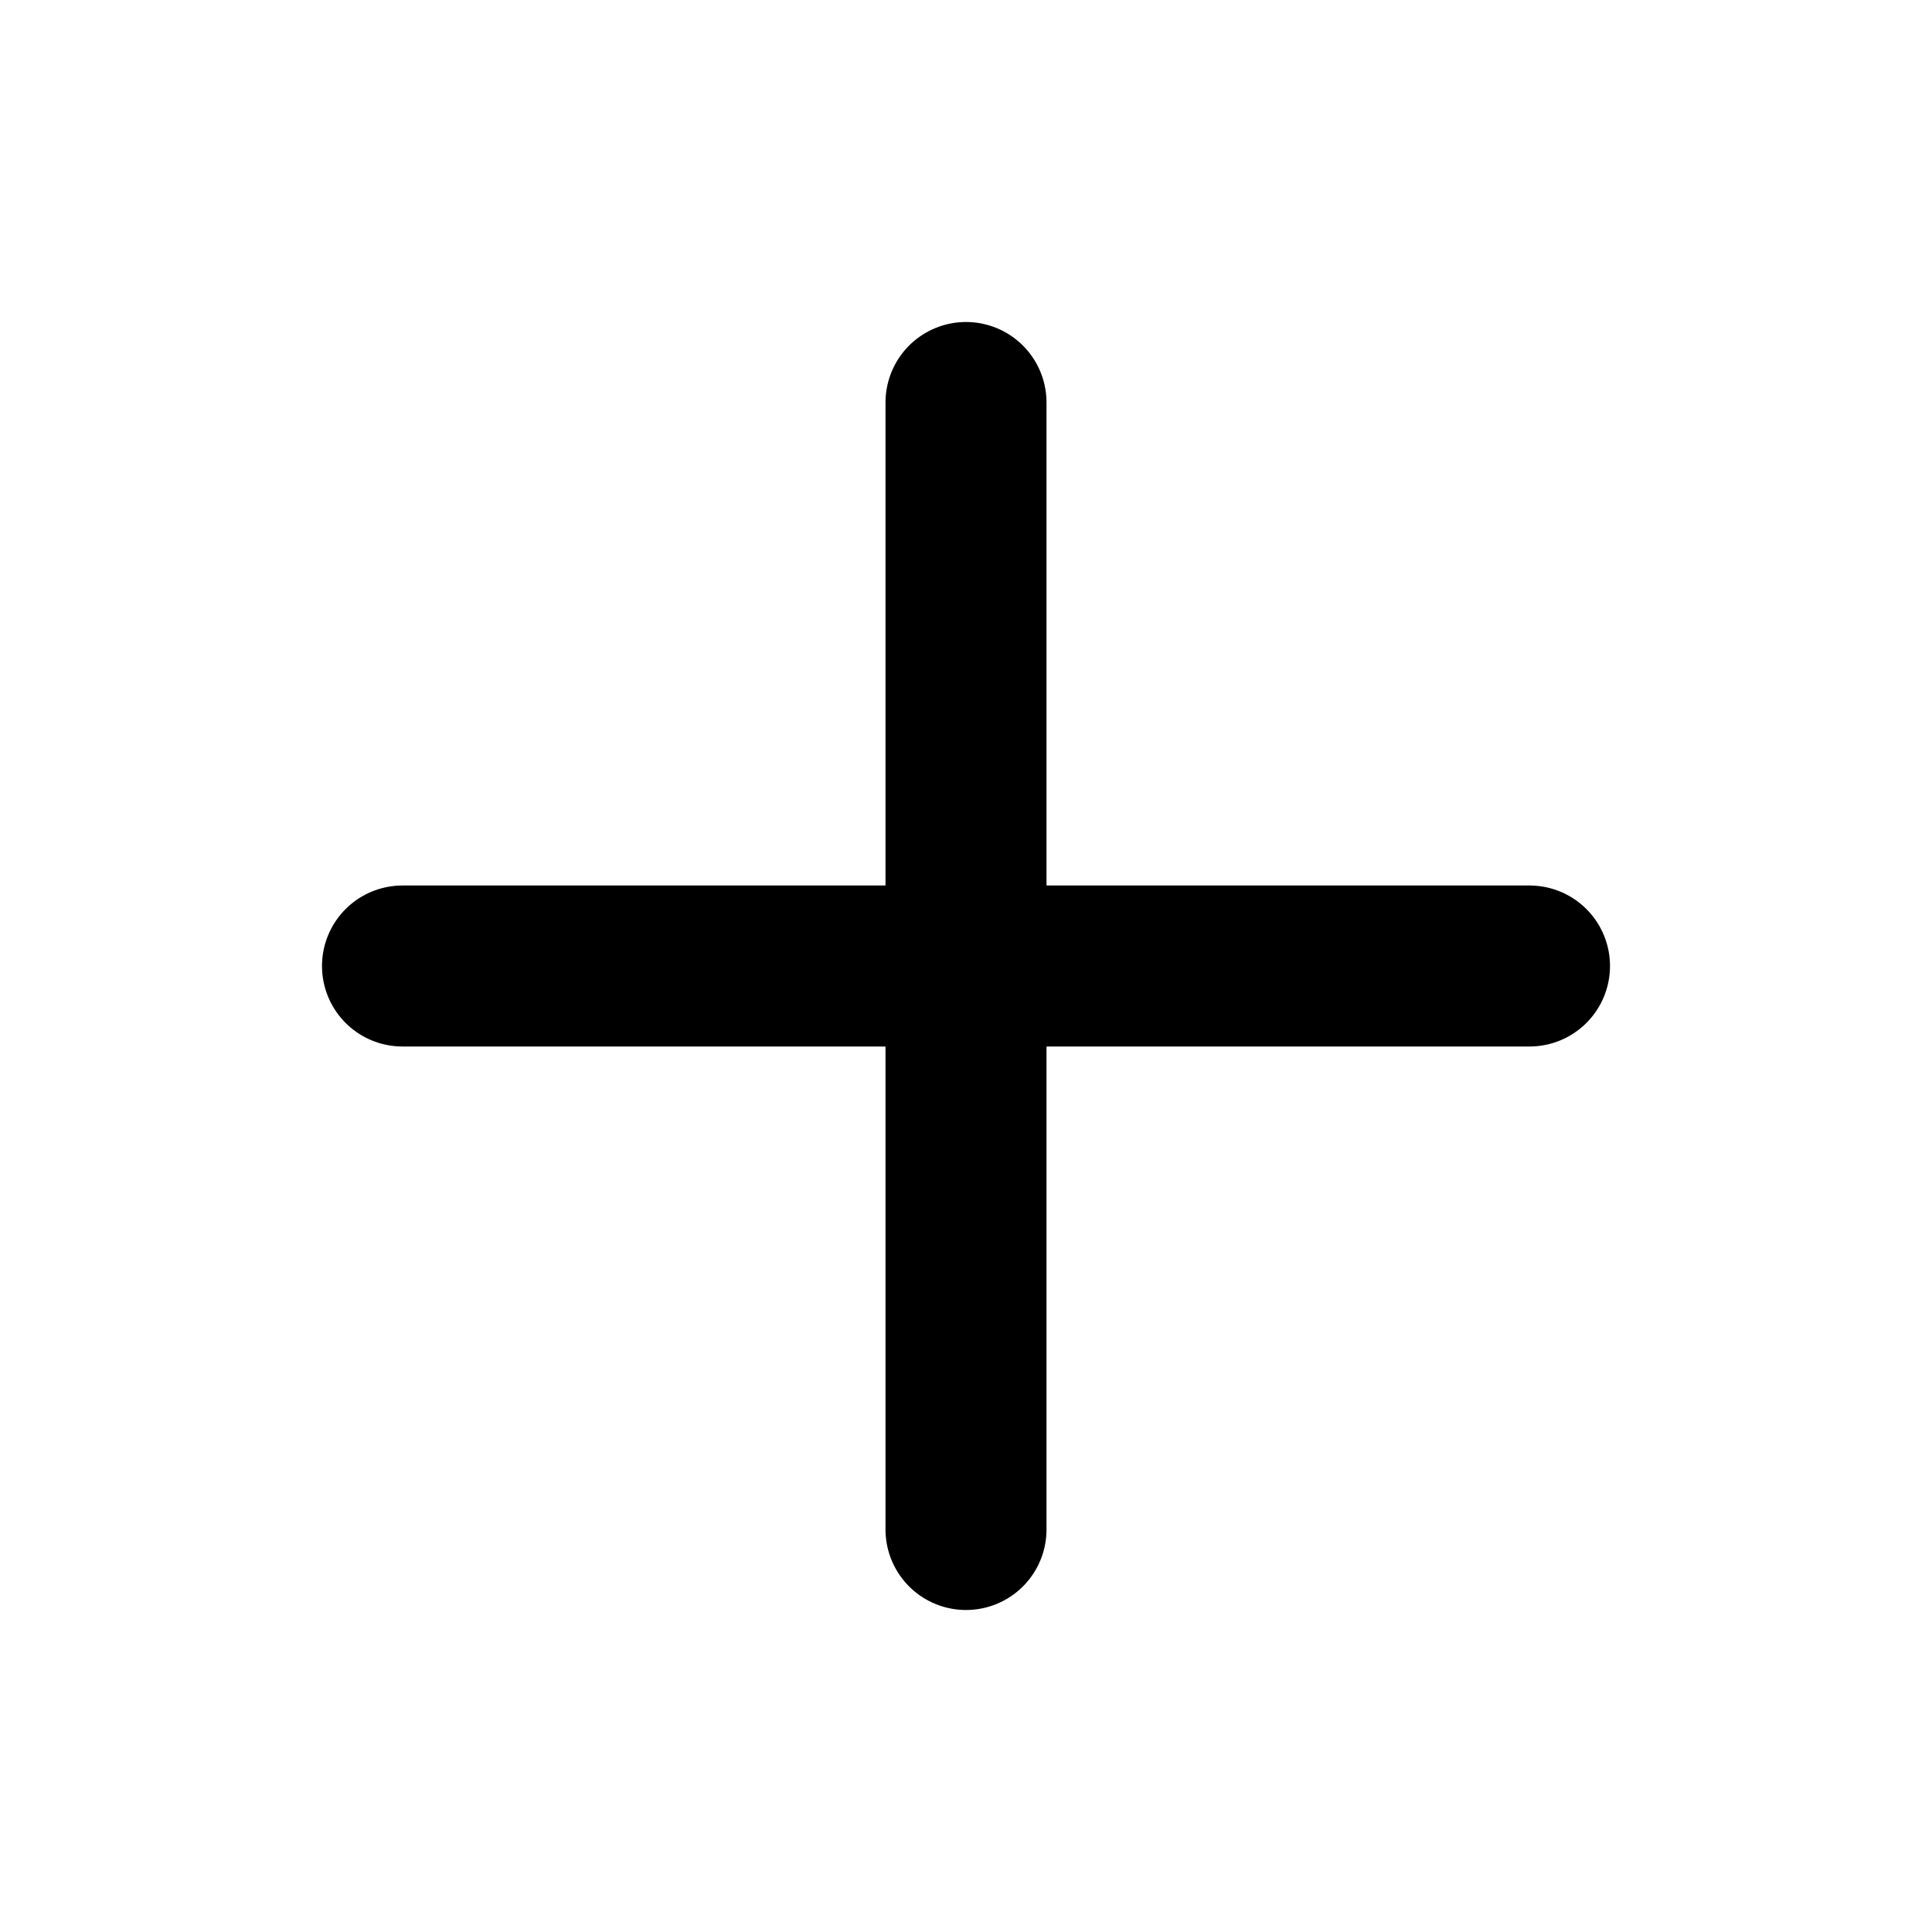
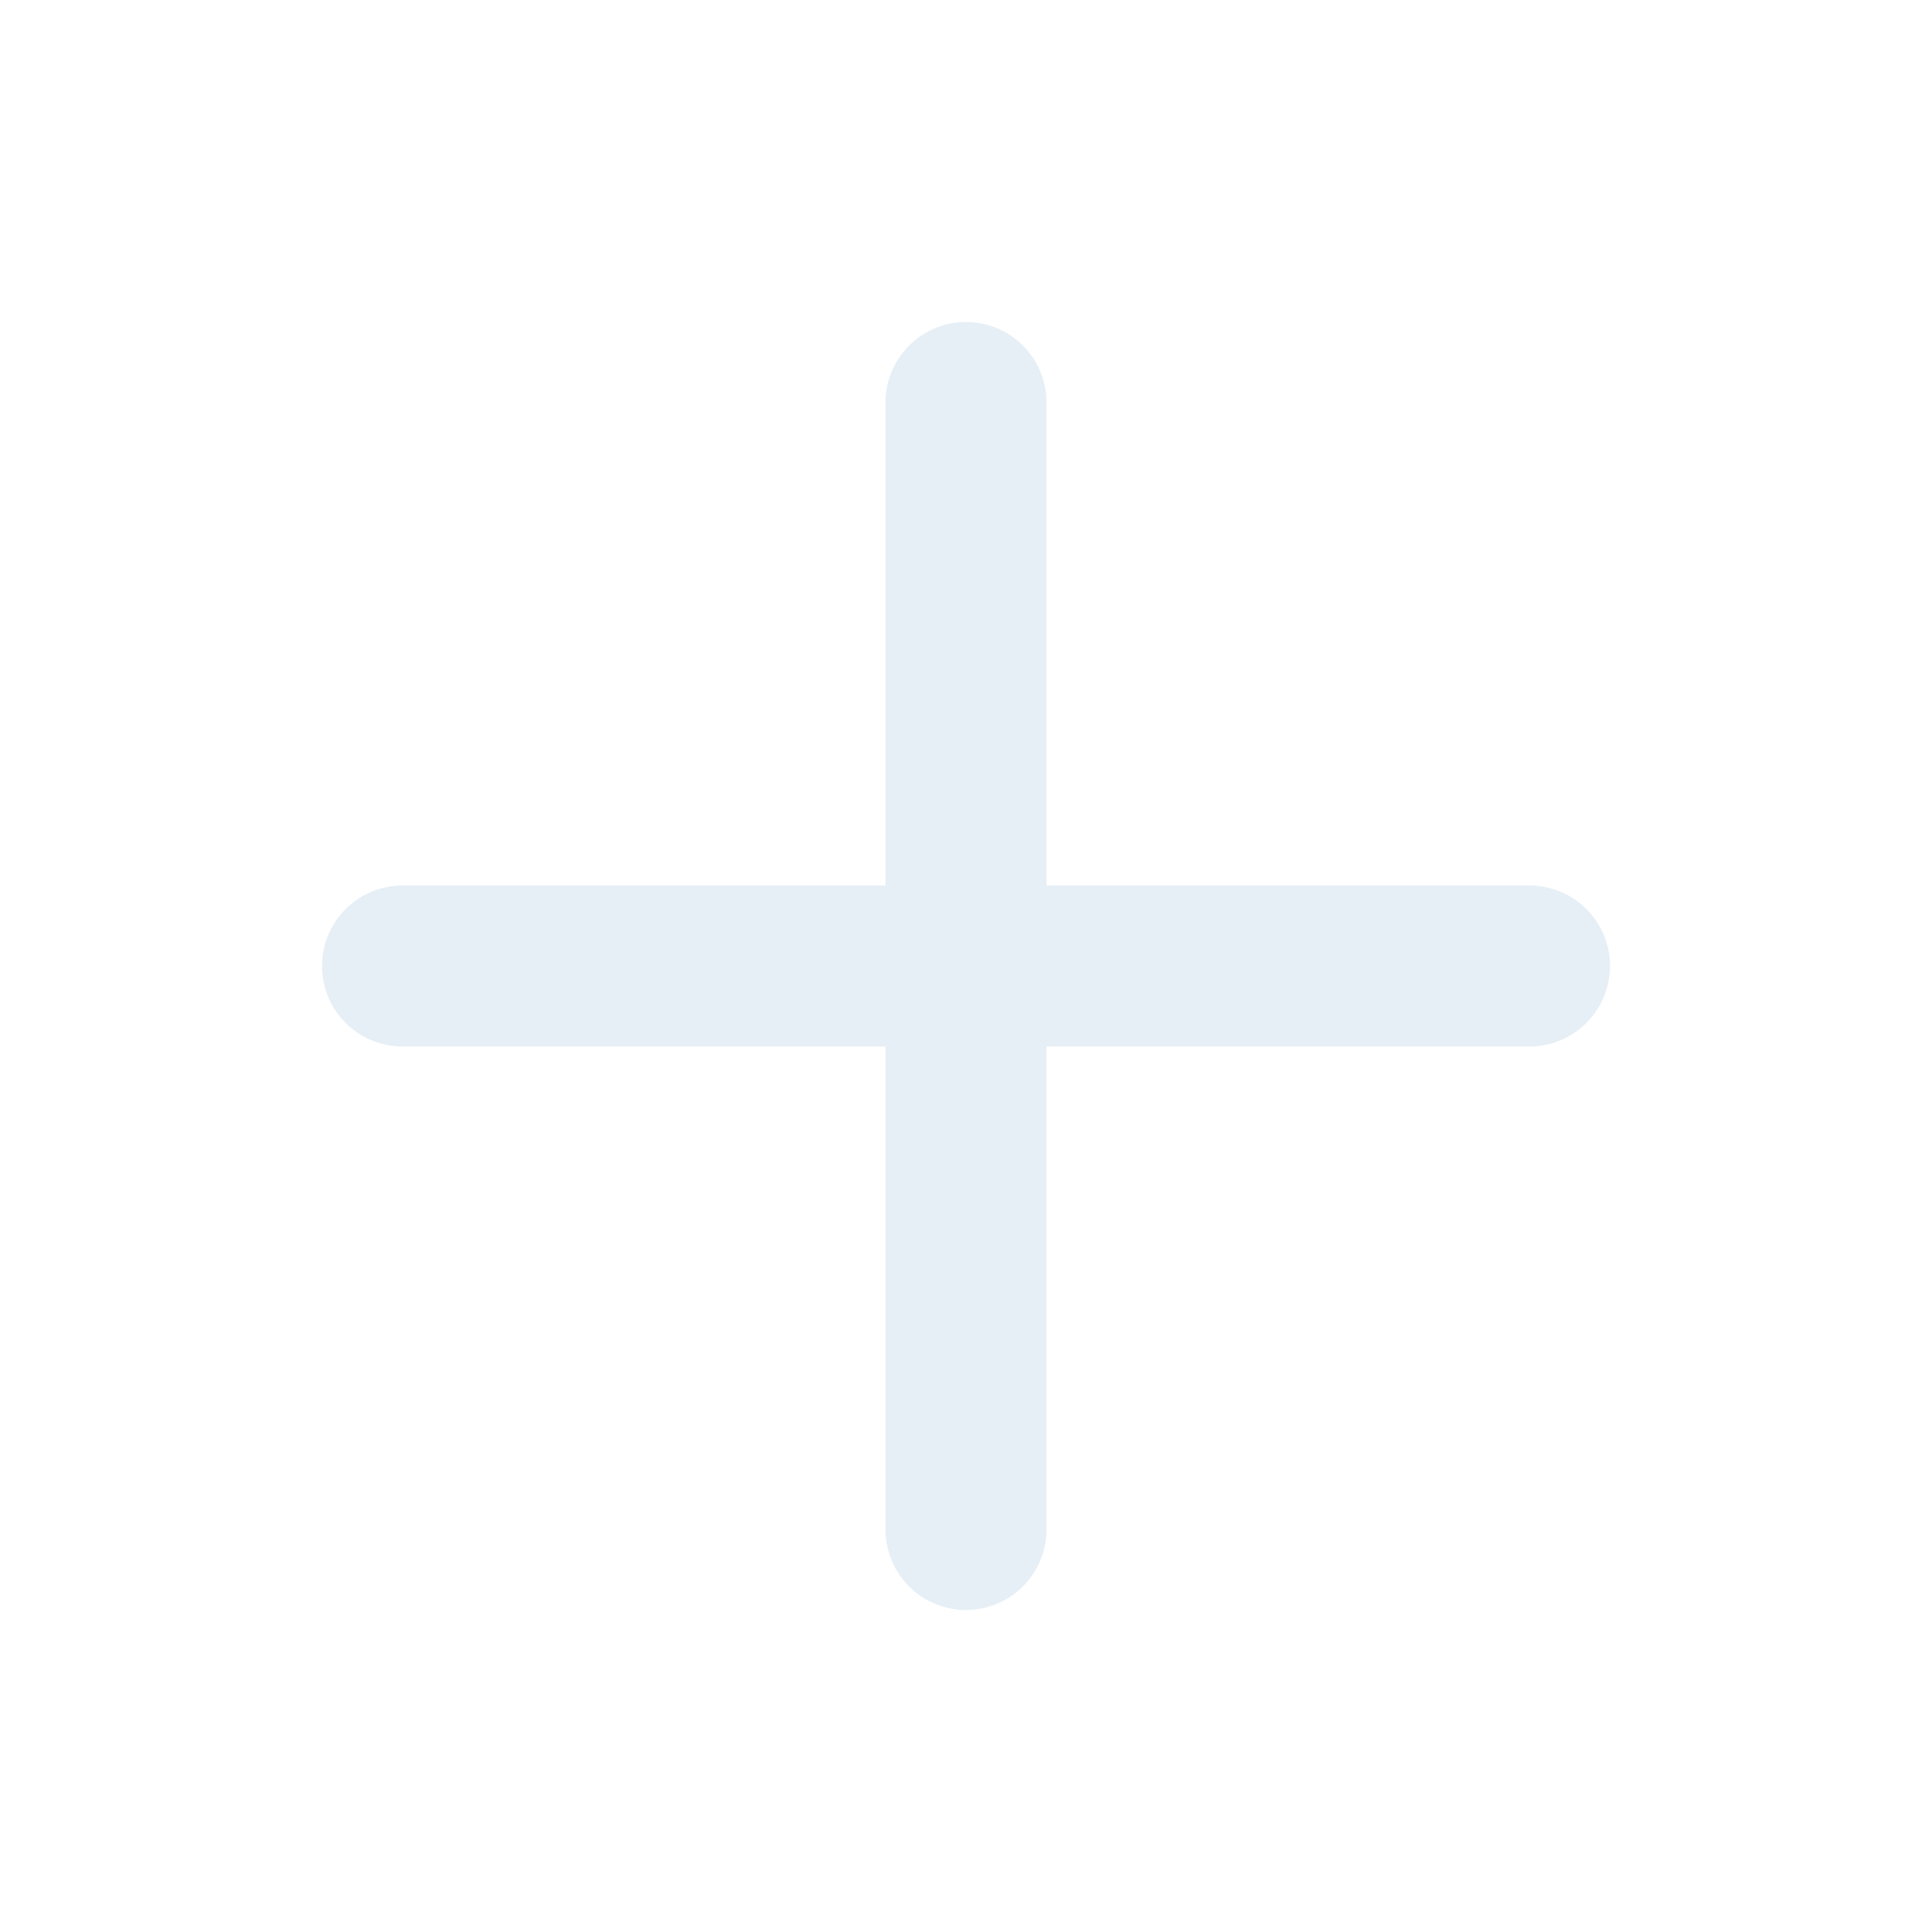
- <svg xmlns="http://www.w3.org/2000/svg" width="24" height="24" viewBox="0 0 24 24" fill="none" stroke="currentColor" stroke-width="2" stroke-linecap="round" stroke-linejoin="round" class="feather feather-plus">
+ <svg xmlns="http://www.w3.org/2000/svg" width="24" height="24" viewBox="0 0 24 24" fill="none" stroke="#e6eff6" stroke-width="2" stroke-linecap="round" stroke-linejoin="round" class="feather feather-plus">
  <line x1="12" y1="5" x2="12" y2="19" />
  <line x1="5" y1="12" x2="19" y2="12" />
</svg>
